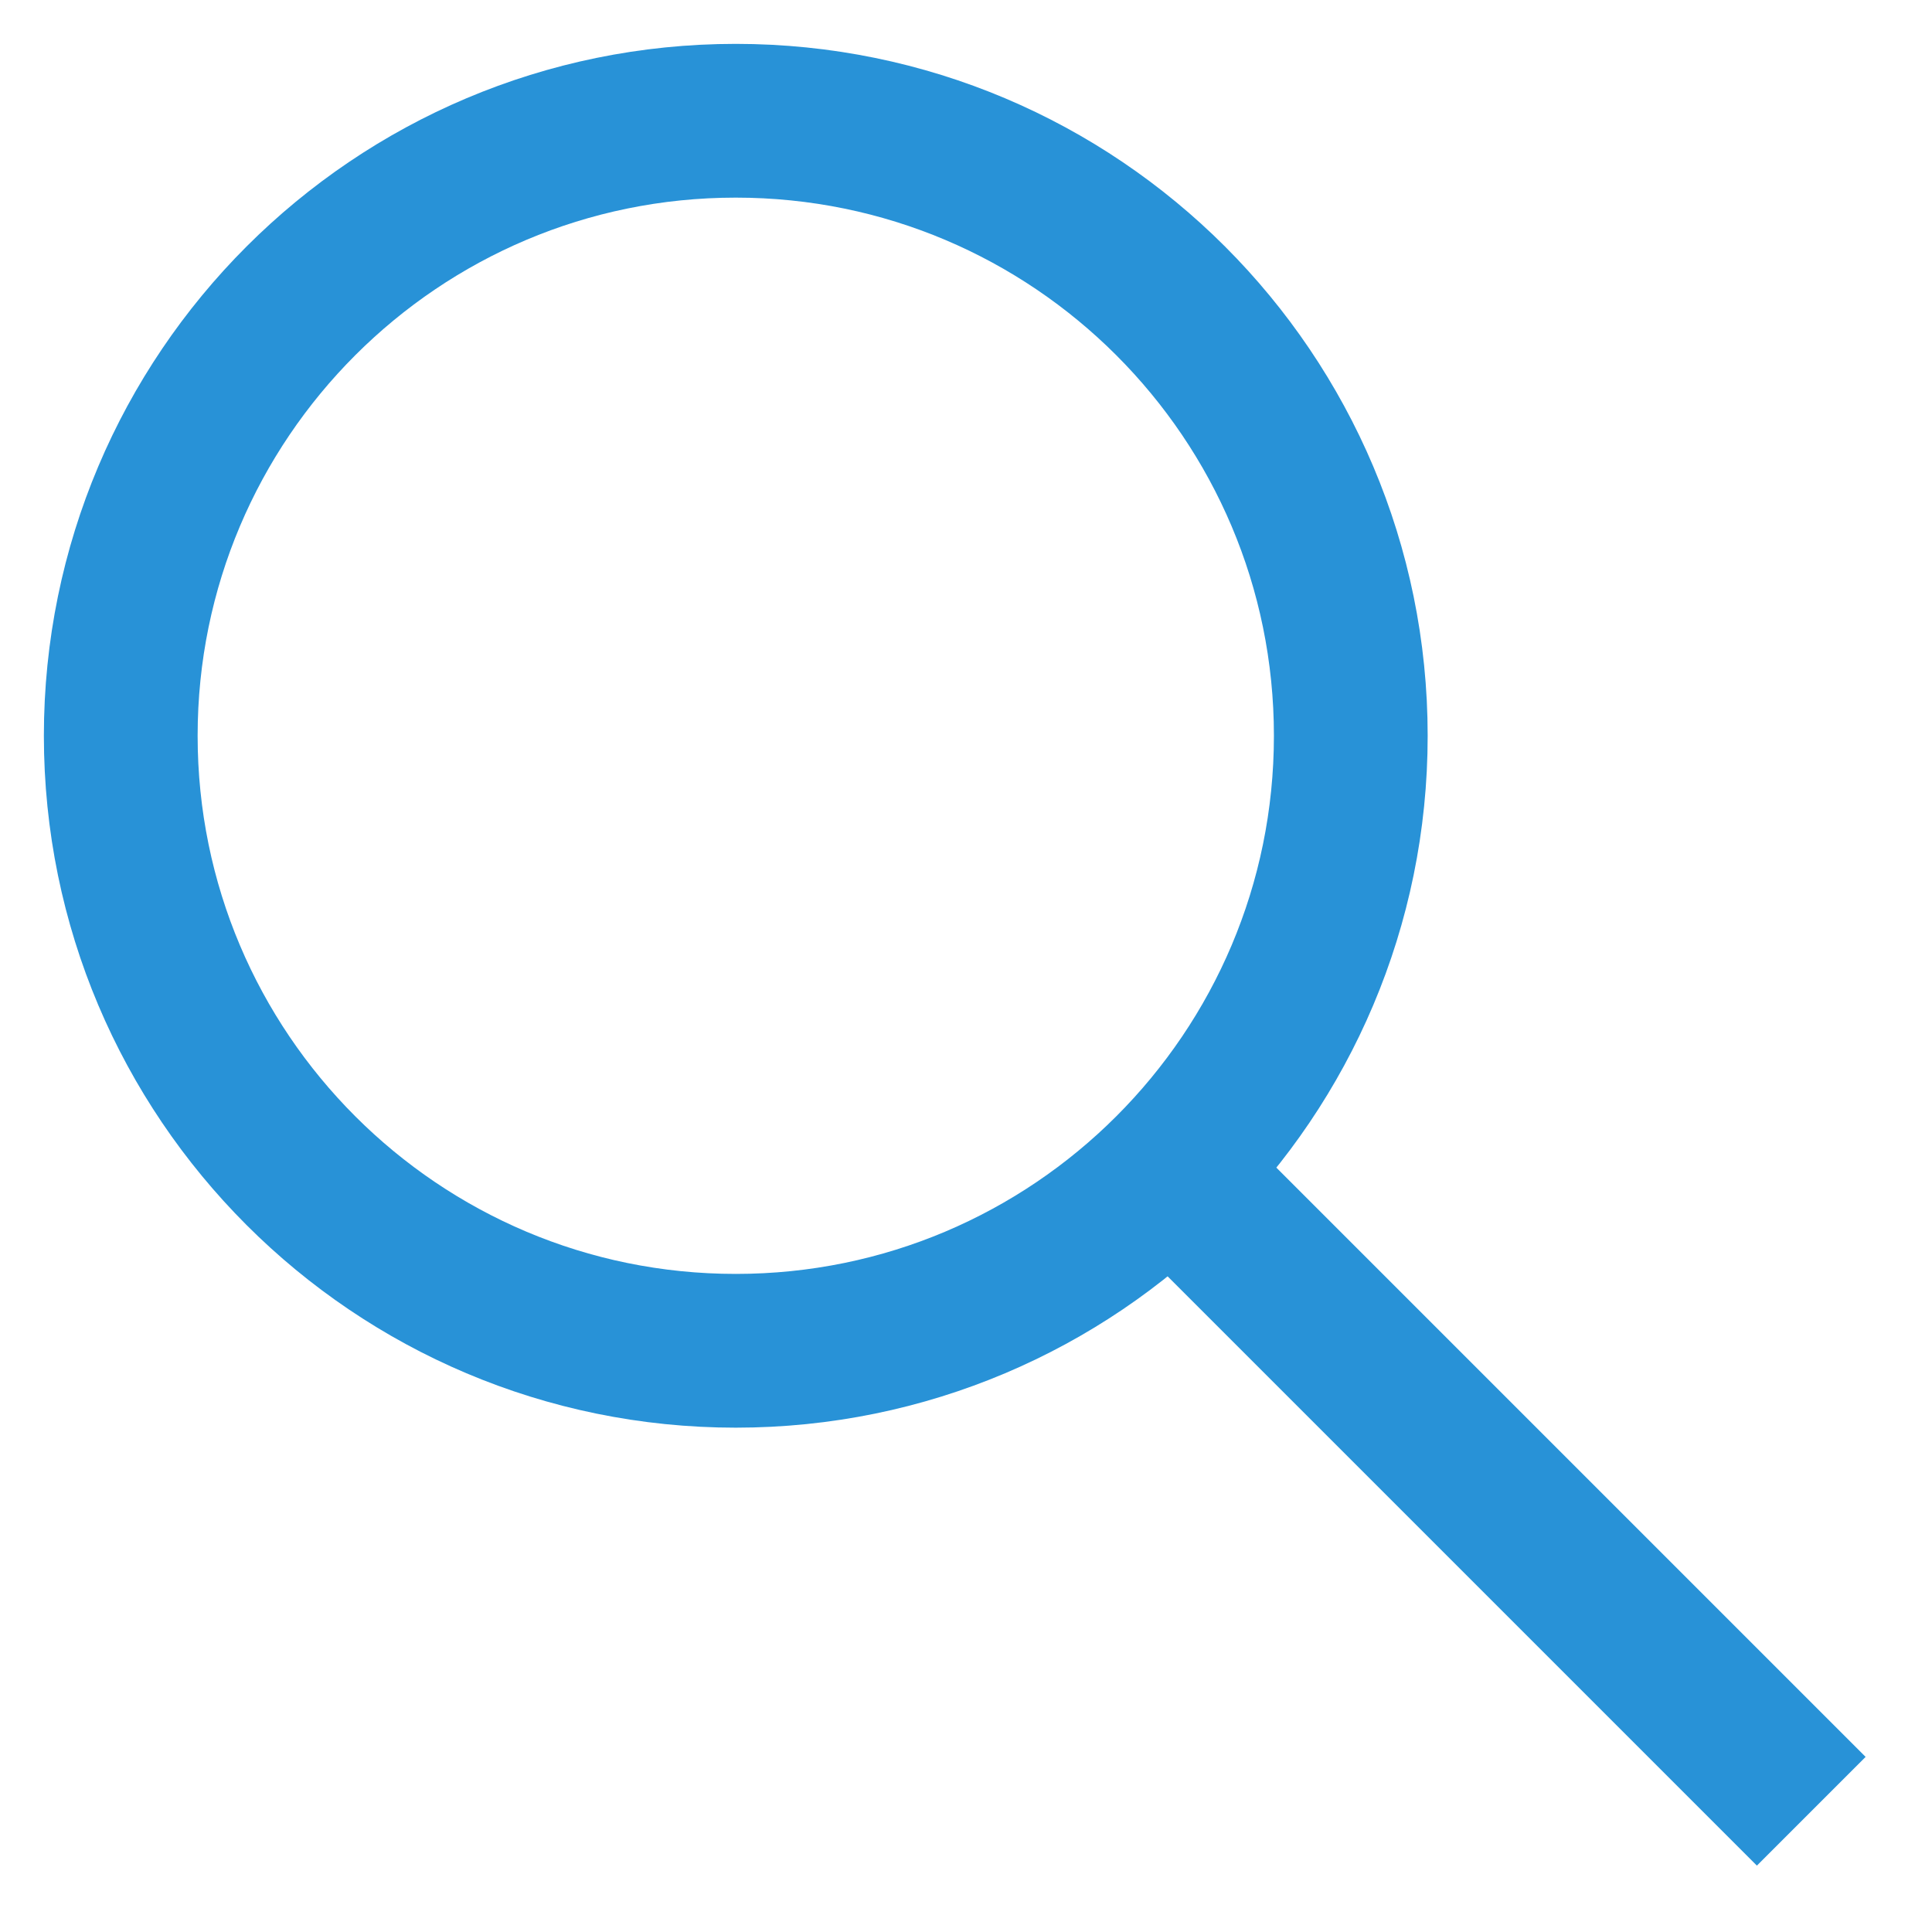
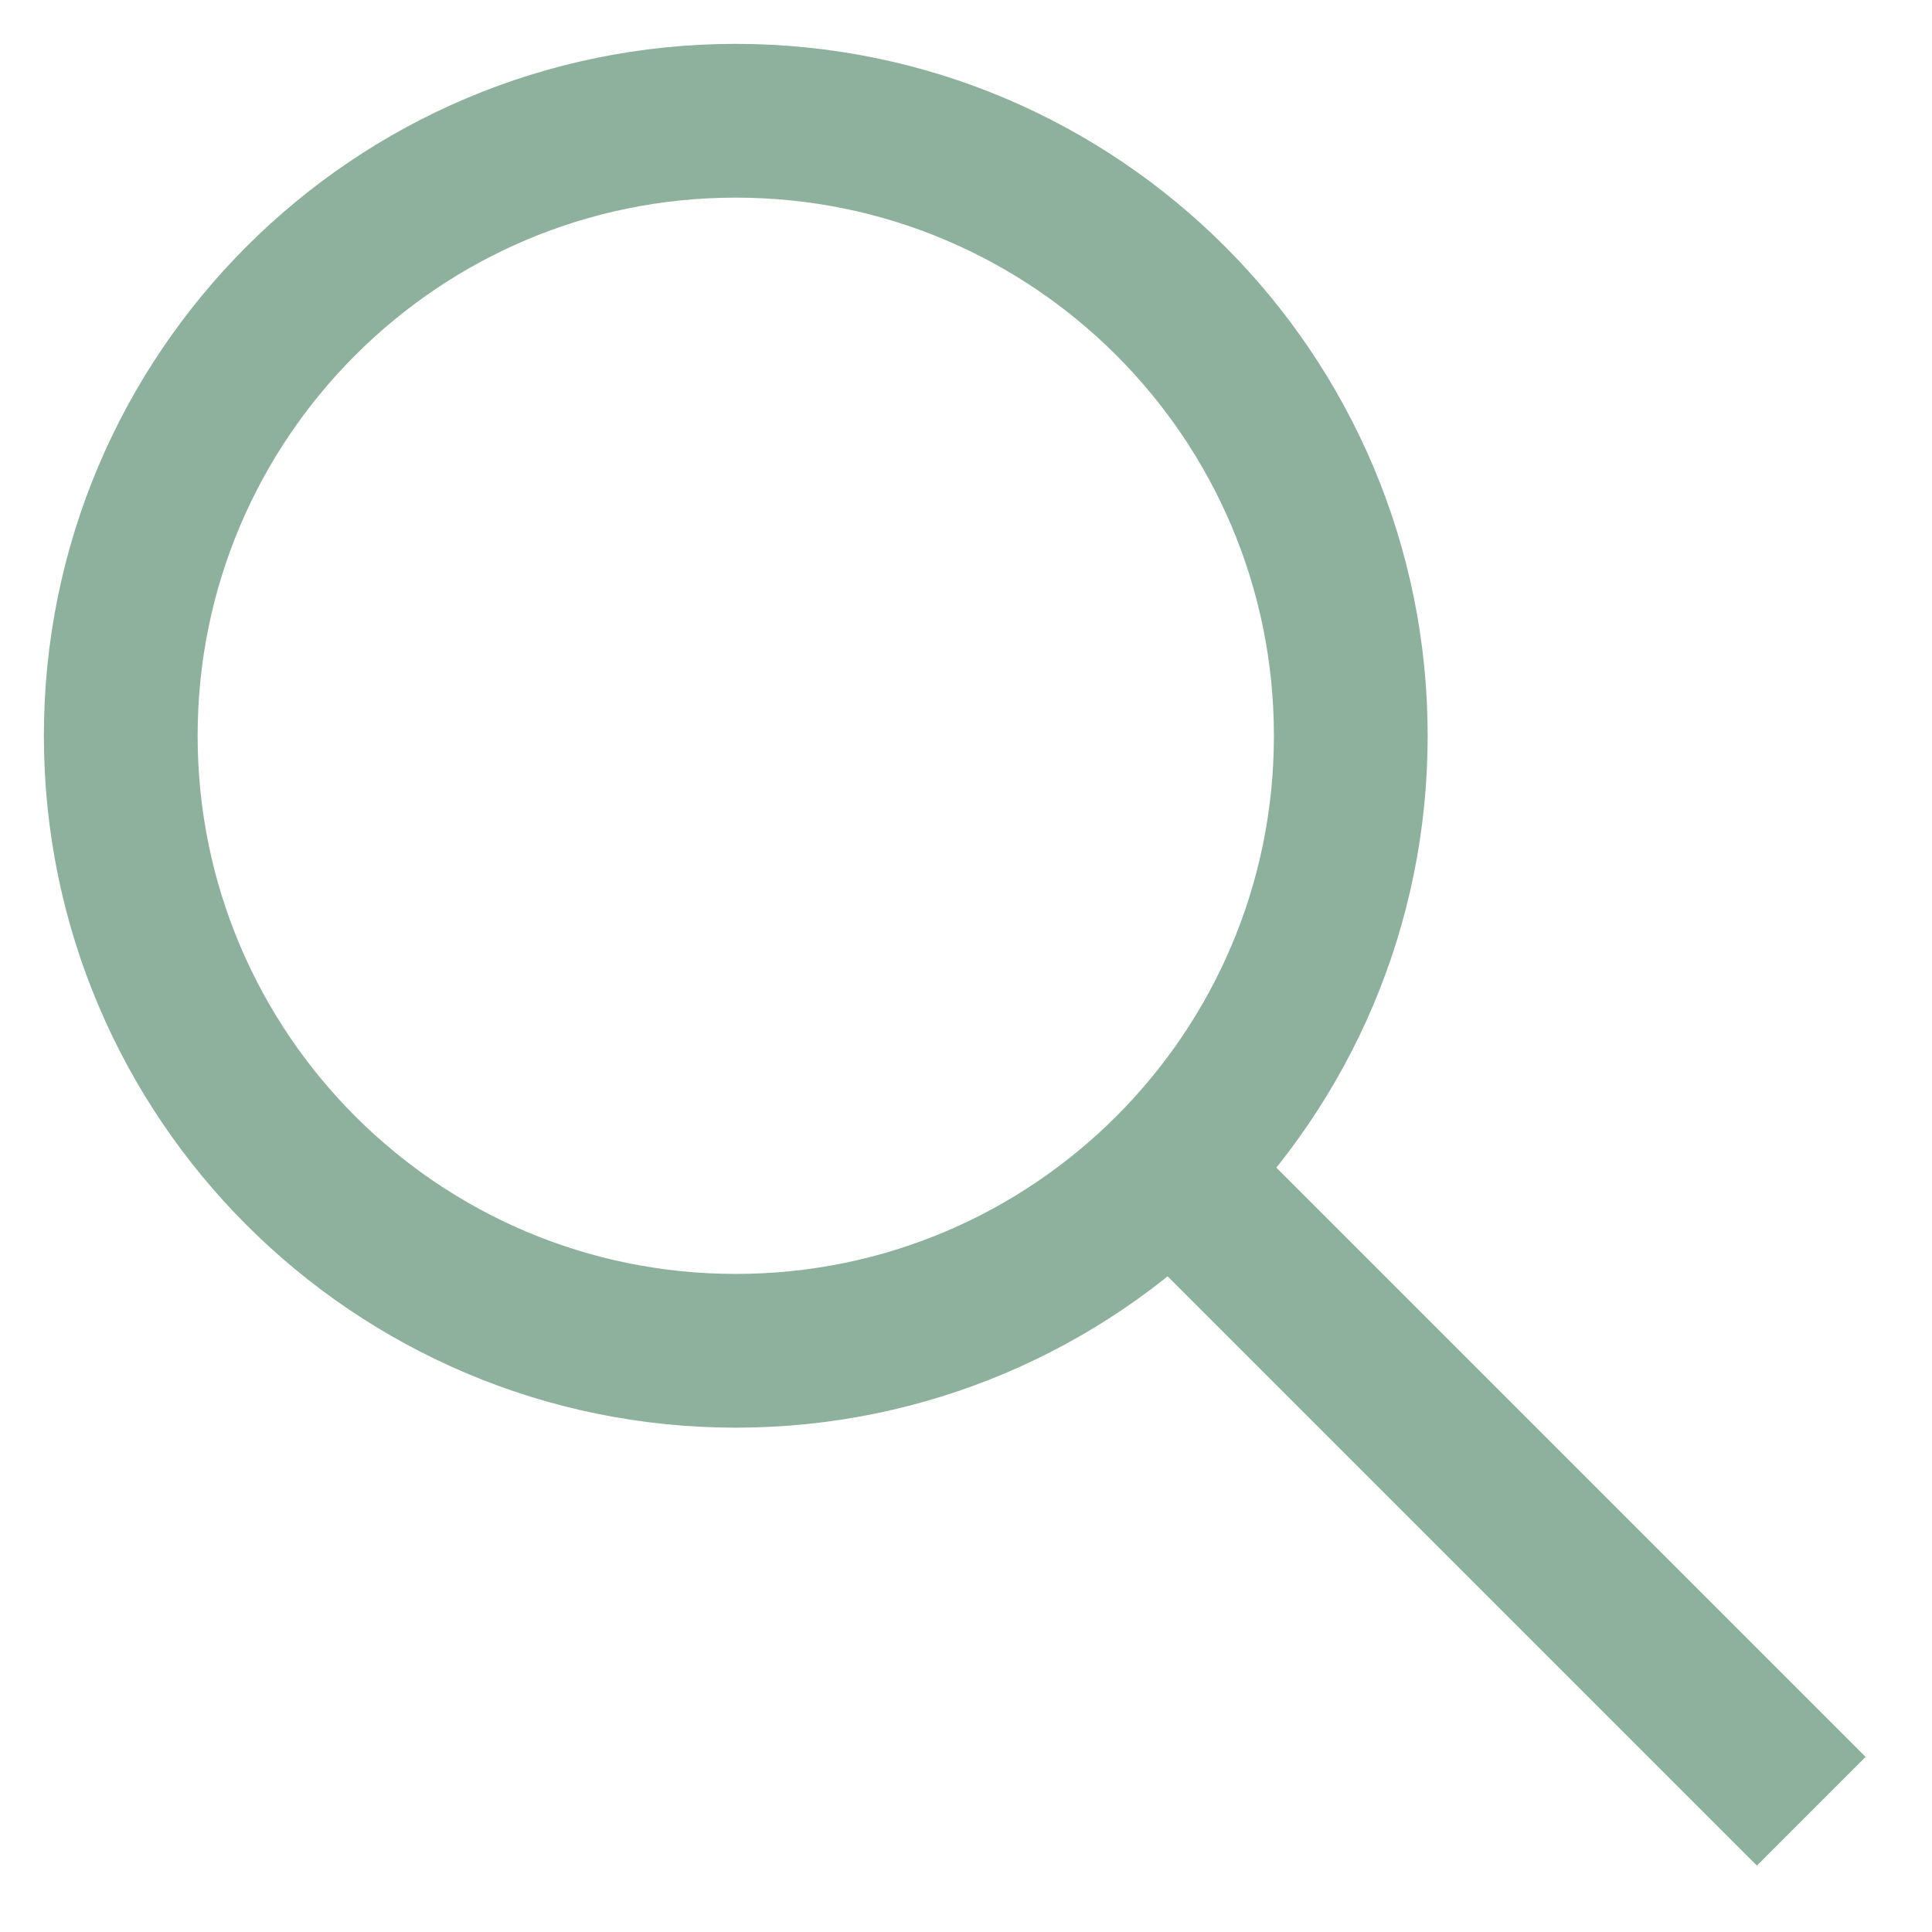
<svg xmlns="http://www.w3.org/2000/svg" viewBox="0 0 24 24" id="Layer_1" data-name="Layer 1" fill="#000000">
  <g id="SVGRepo_bgCarrier" stroke-width="0" />
  <g id="SVGRepo_tracerCarrier" stroke-linecap="round" stroke-linejoin="round" />
  <g id="SVGRepo_iconCarrier">
    <defs>
-       <style>.cls-1{fill:none;stroke:#2892d7;stroke-miterlimit:10;stroke-width:1.91px;}</style>
+       <style>.cls-1{fill:none;stroke:#8EB19D;stroke-miterlimit:10;stroke-width:1.91px;}</style>
    </defs>
    <circle class="cls-1" cx="9.14" cy="9.14" r="7.64" />
    <line class="cls-1" x1="22.5" y1="22.5" x2="14.39" y2="14.39" />
  </g>
</svg>
